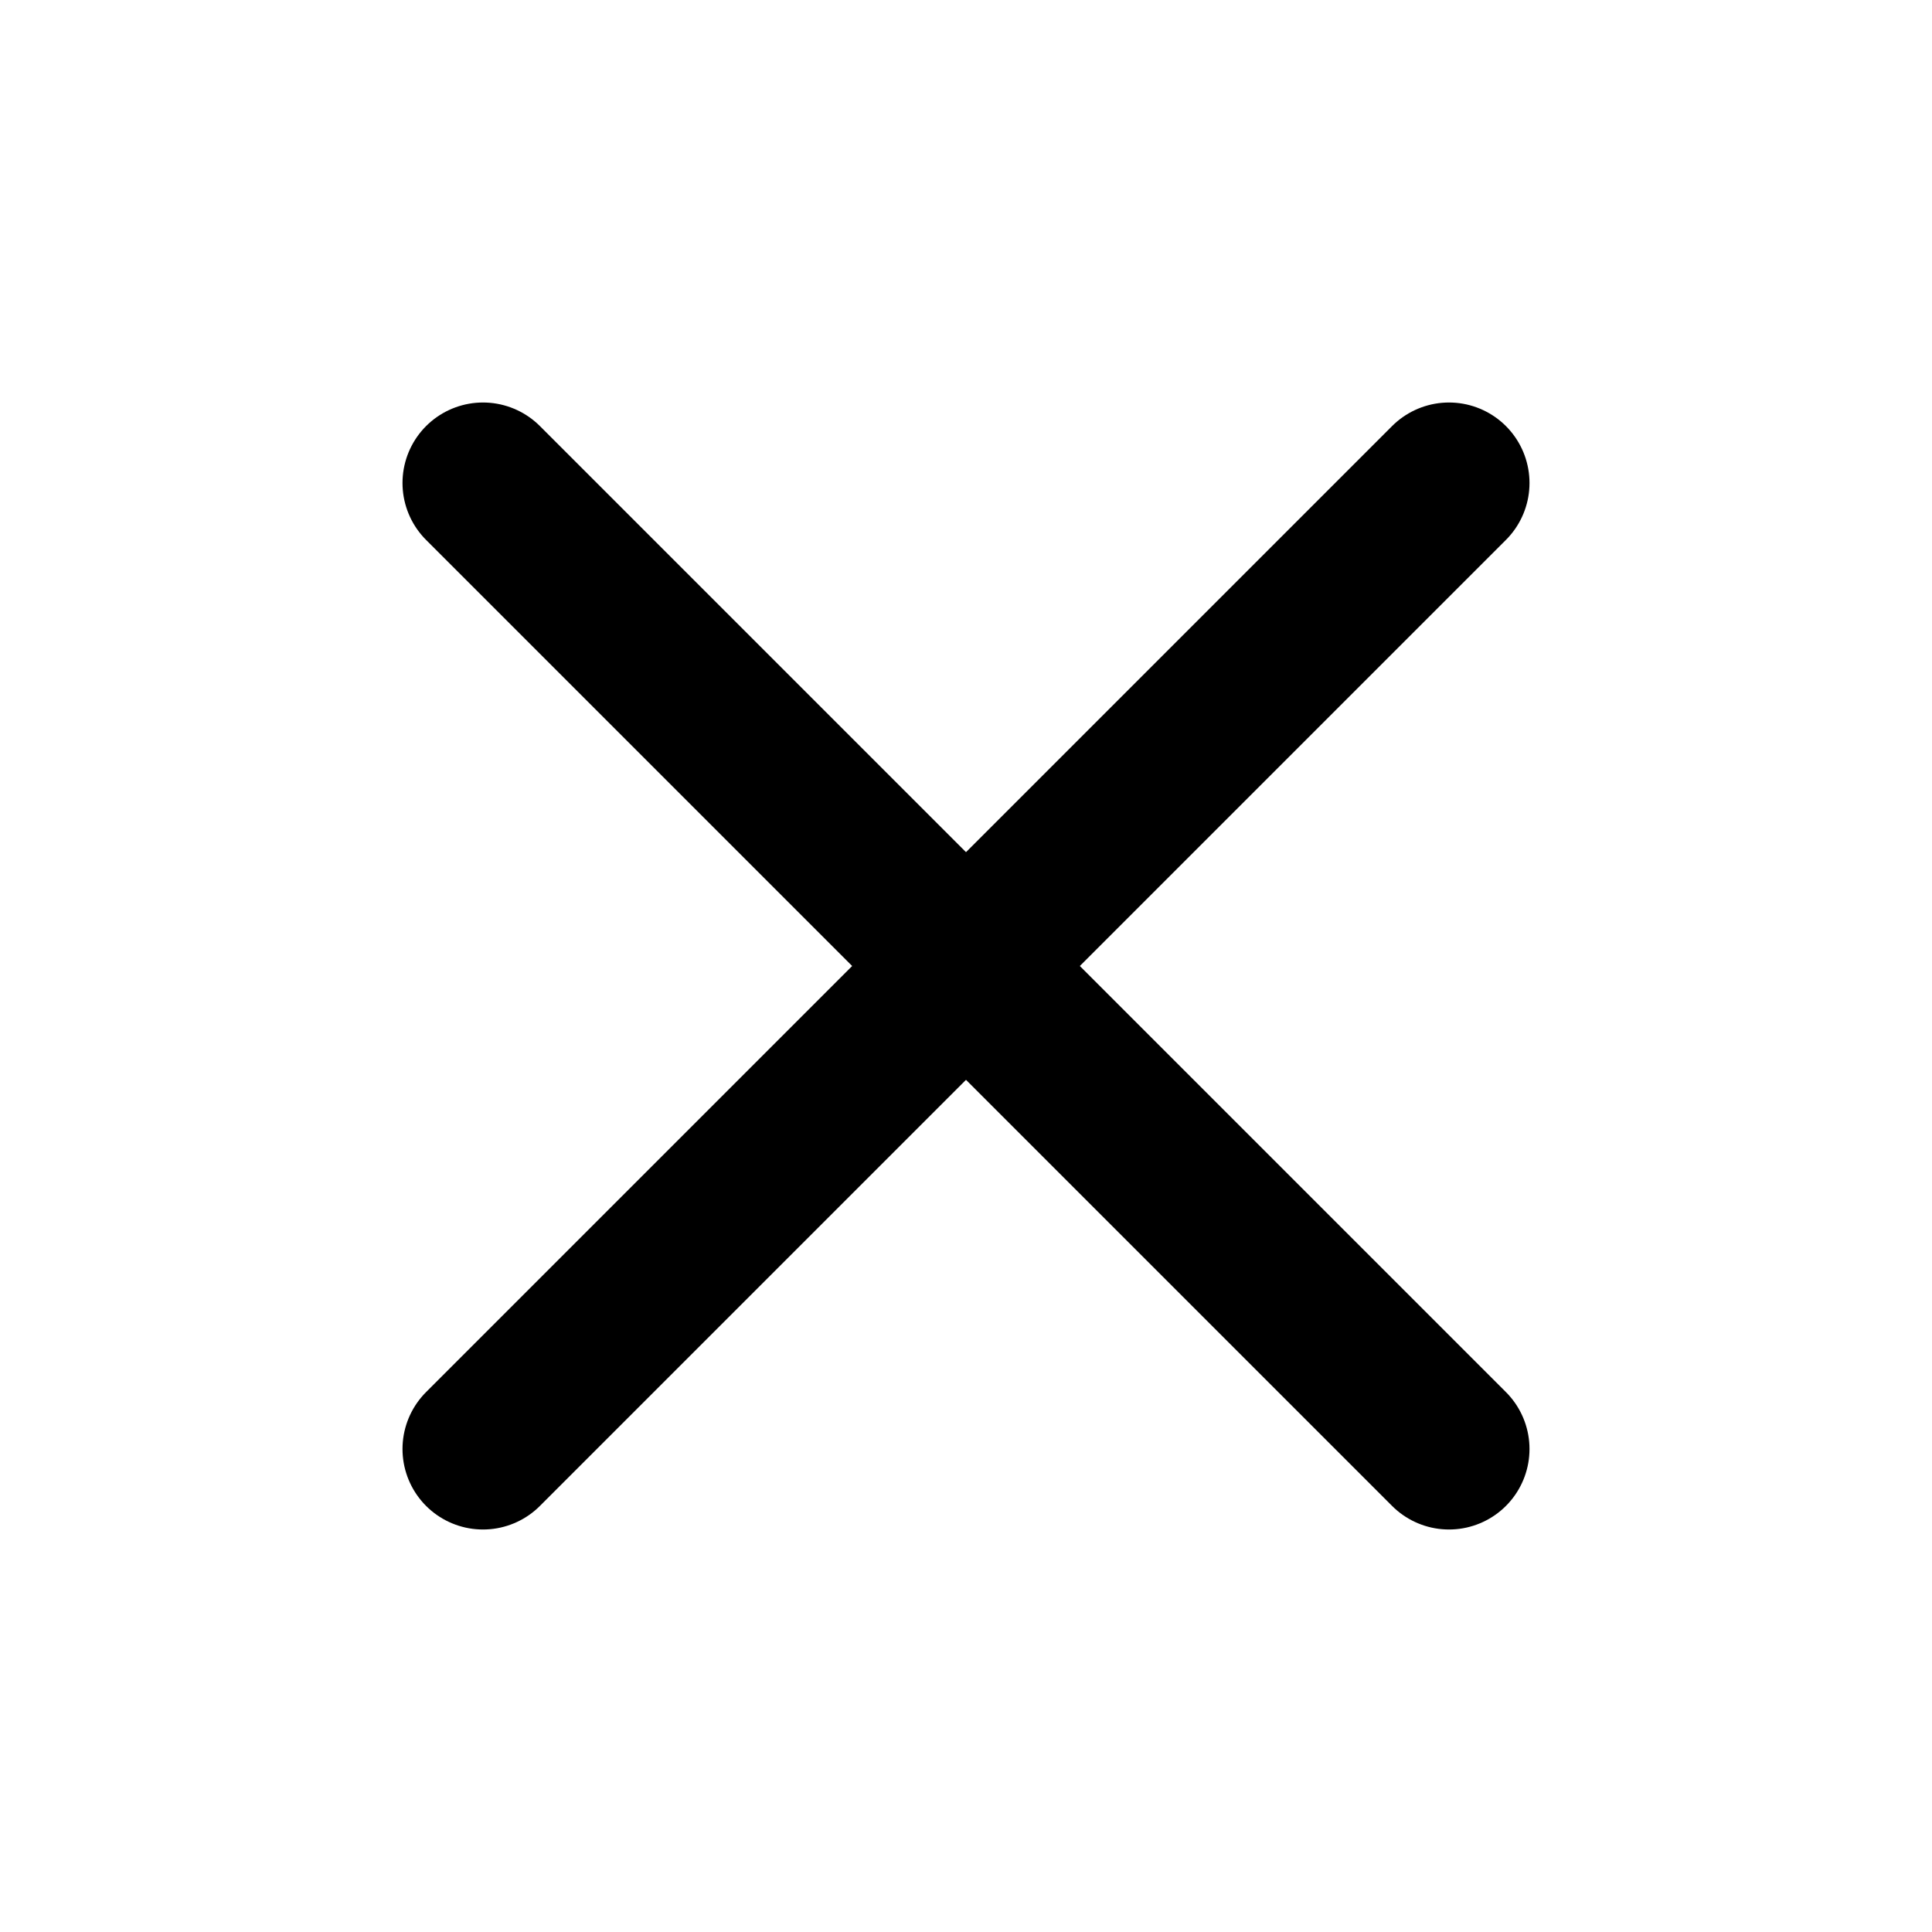
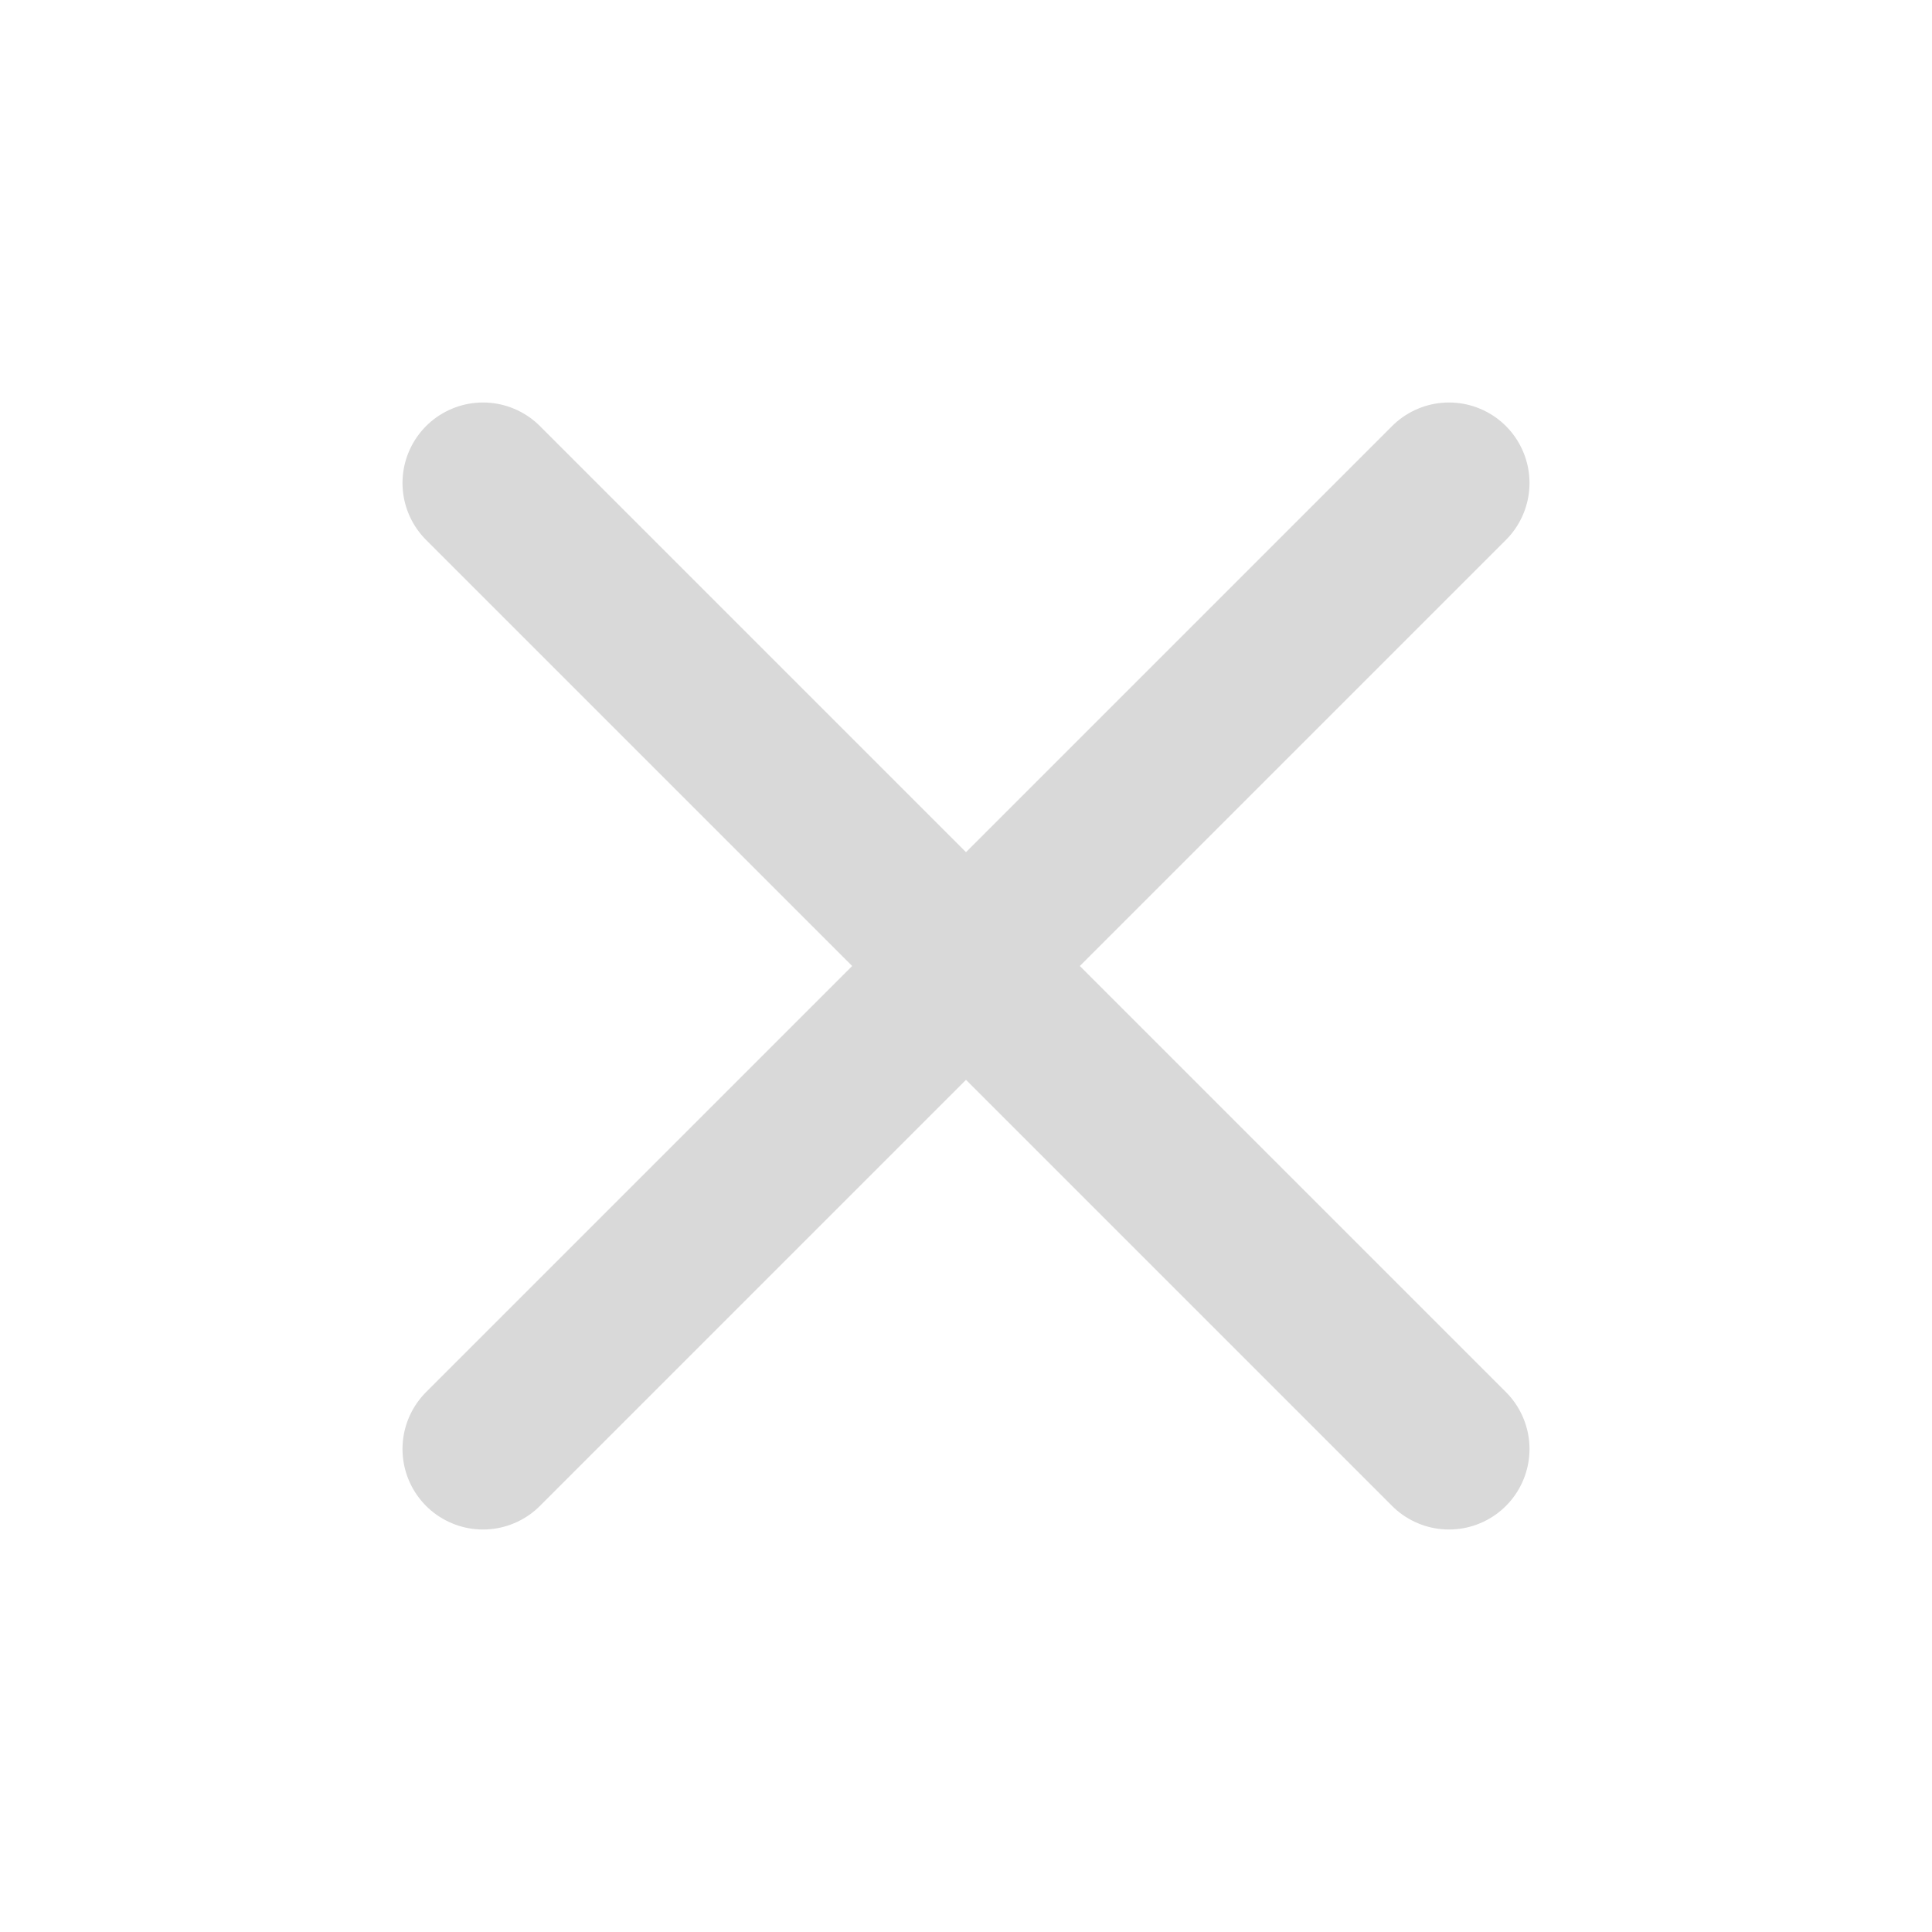
- <svg xmlns="http://www.w3.org/2000/svg" width="24" height="24" viewBox="0 0 24 24" fill="none" stroke="currentColor" stroke-width="2" stroke-linecap="round" stroke-linejoin="round" class="feather feather-x">
+ <svg xmlns="http://www.w3.org/2000/svg" width="24" height="24" viewBox="0 0 24 24" fill="none" stroke="#D9D9D9" stroke-width="2" stroke-linecap="round" stroke-linejoin="round" class="feather feather-x">
  <line x1="18" y1="6" x2="6" y2="18" />
  <line x1="6" y1="6" x2="18" y2="18" />
</svg>
